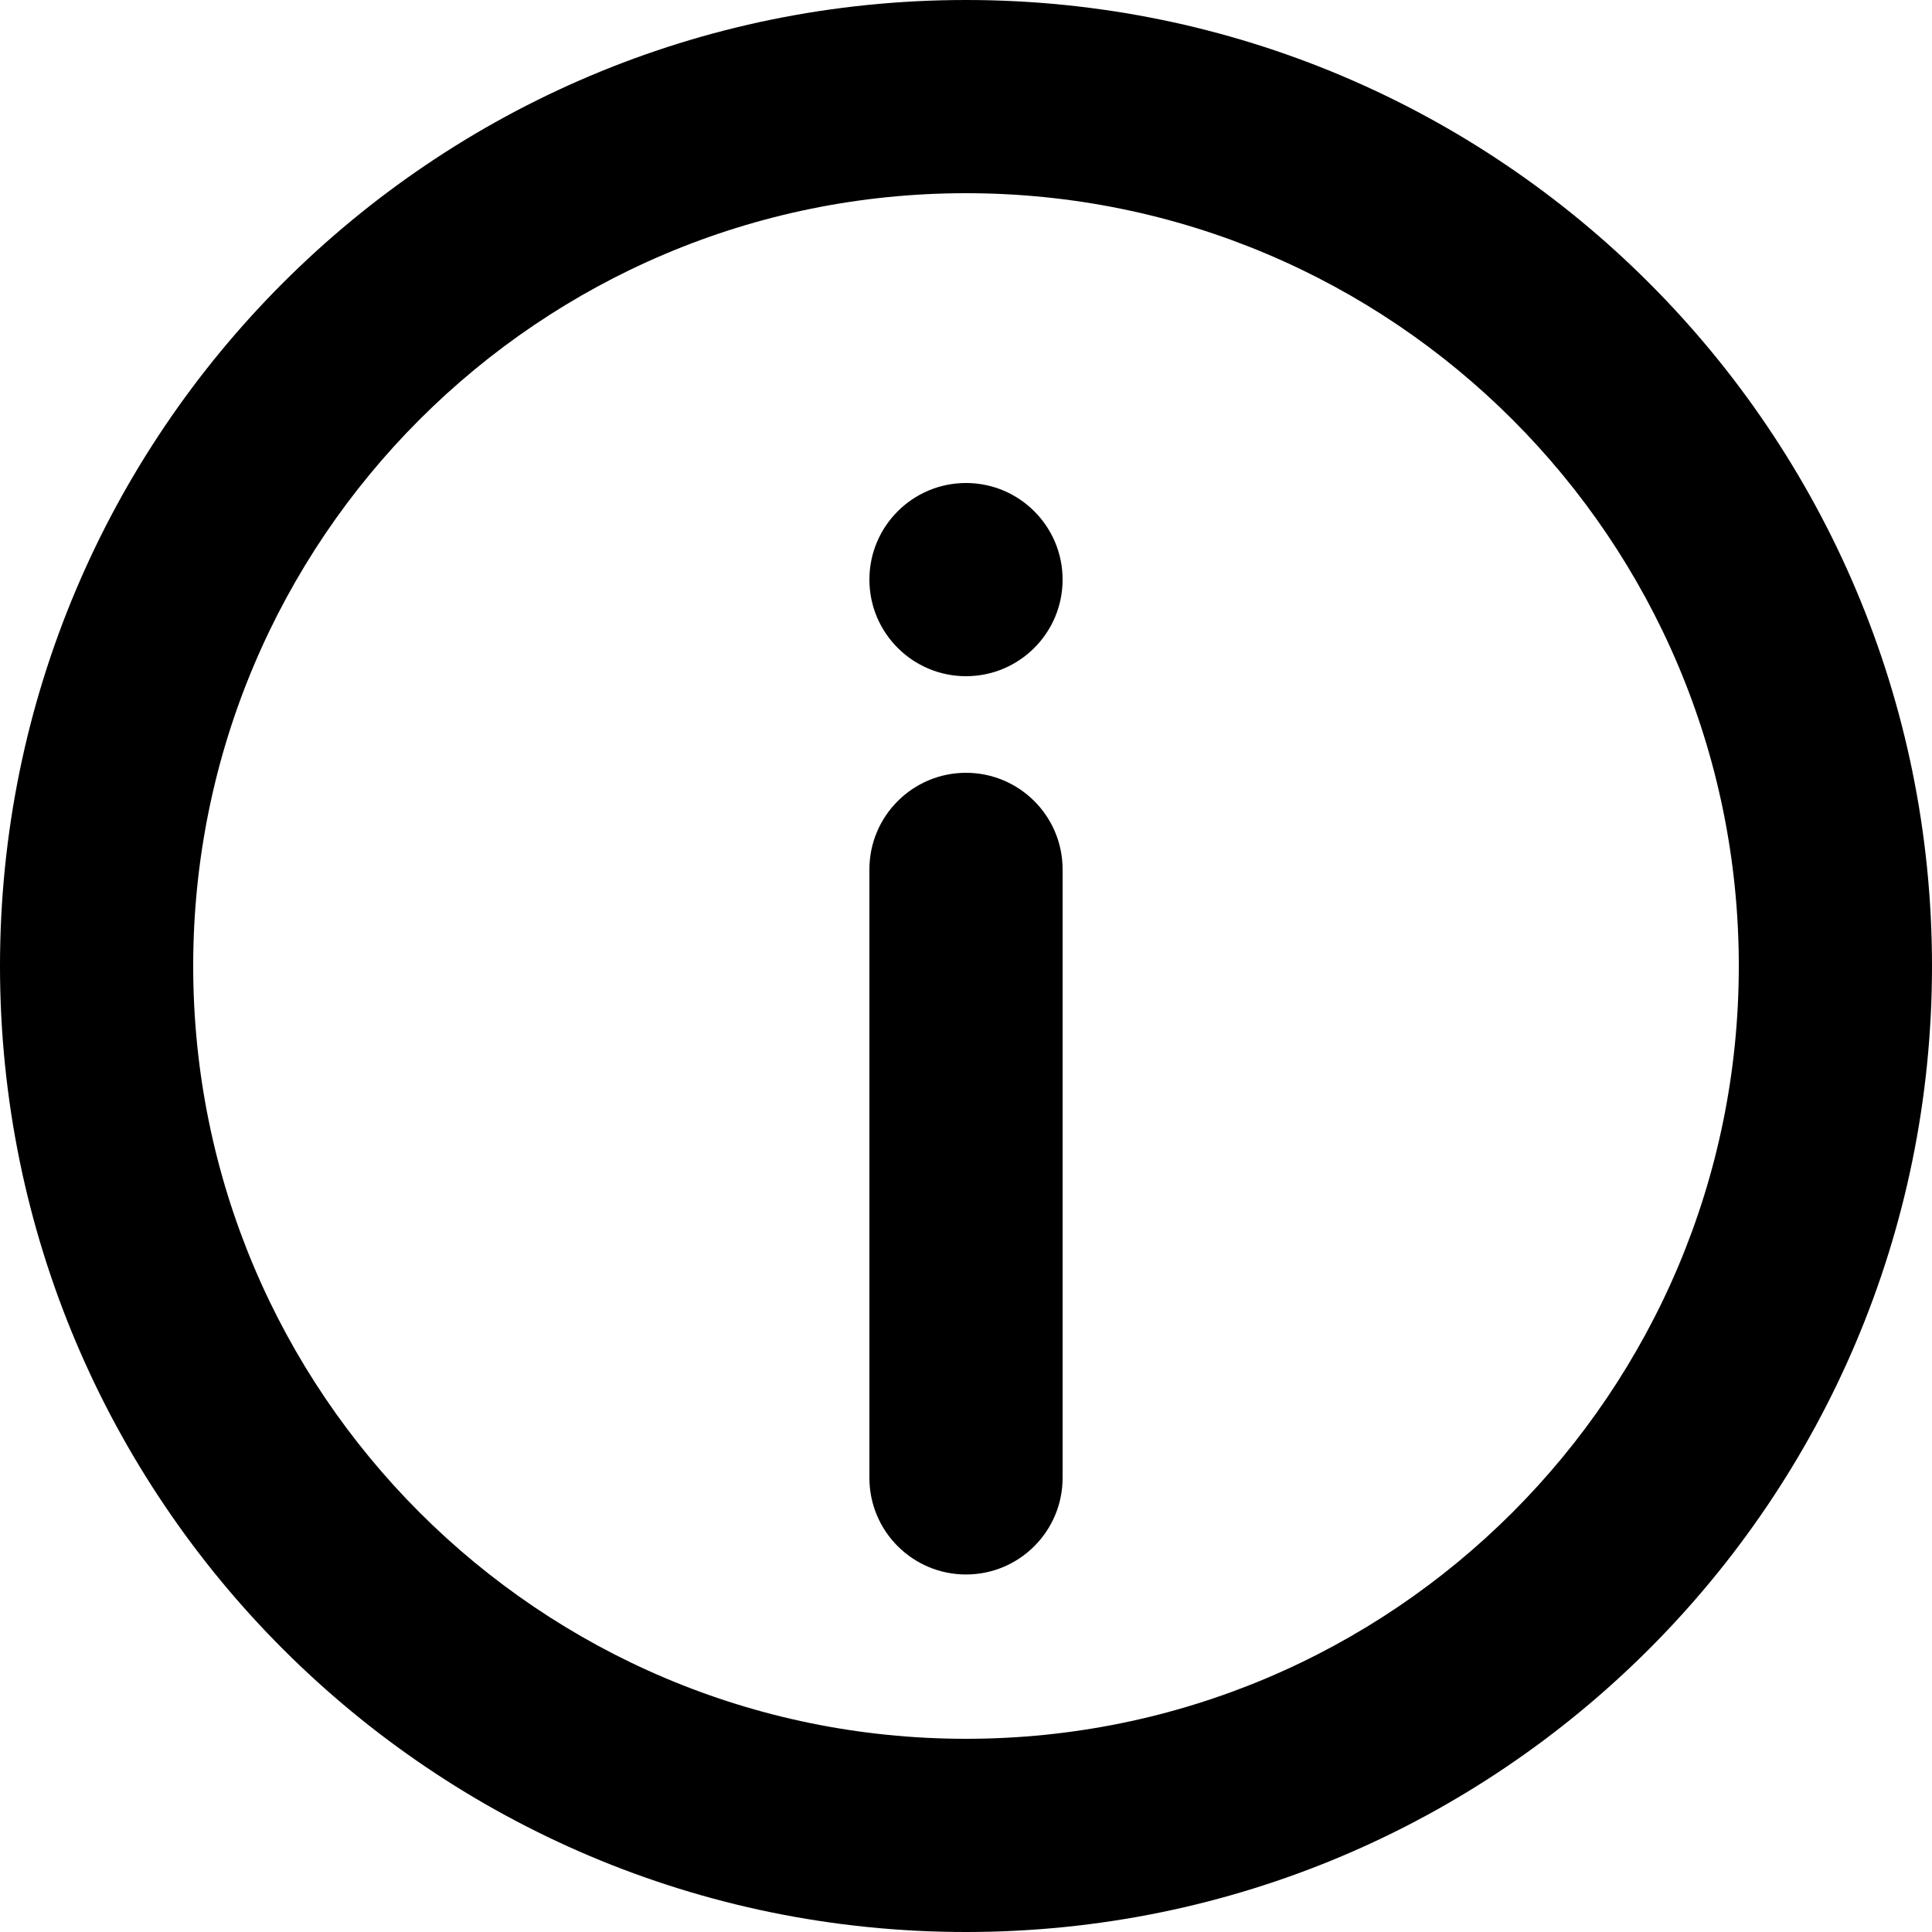
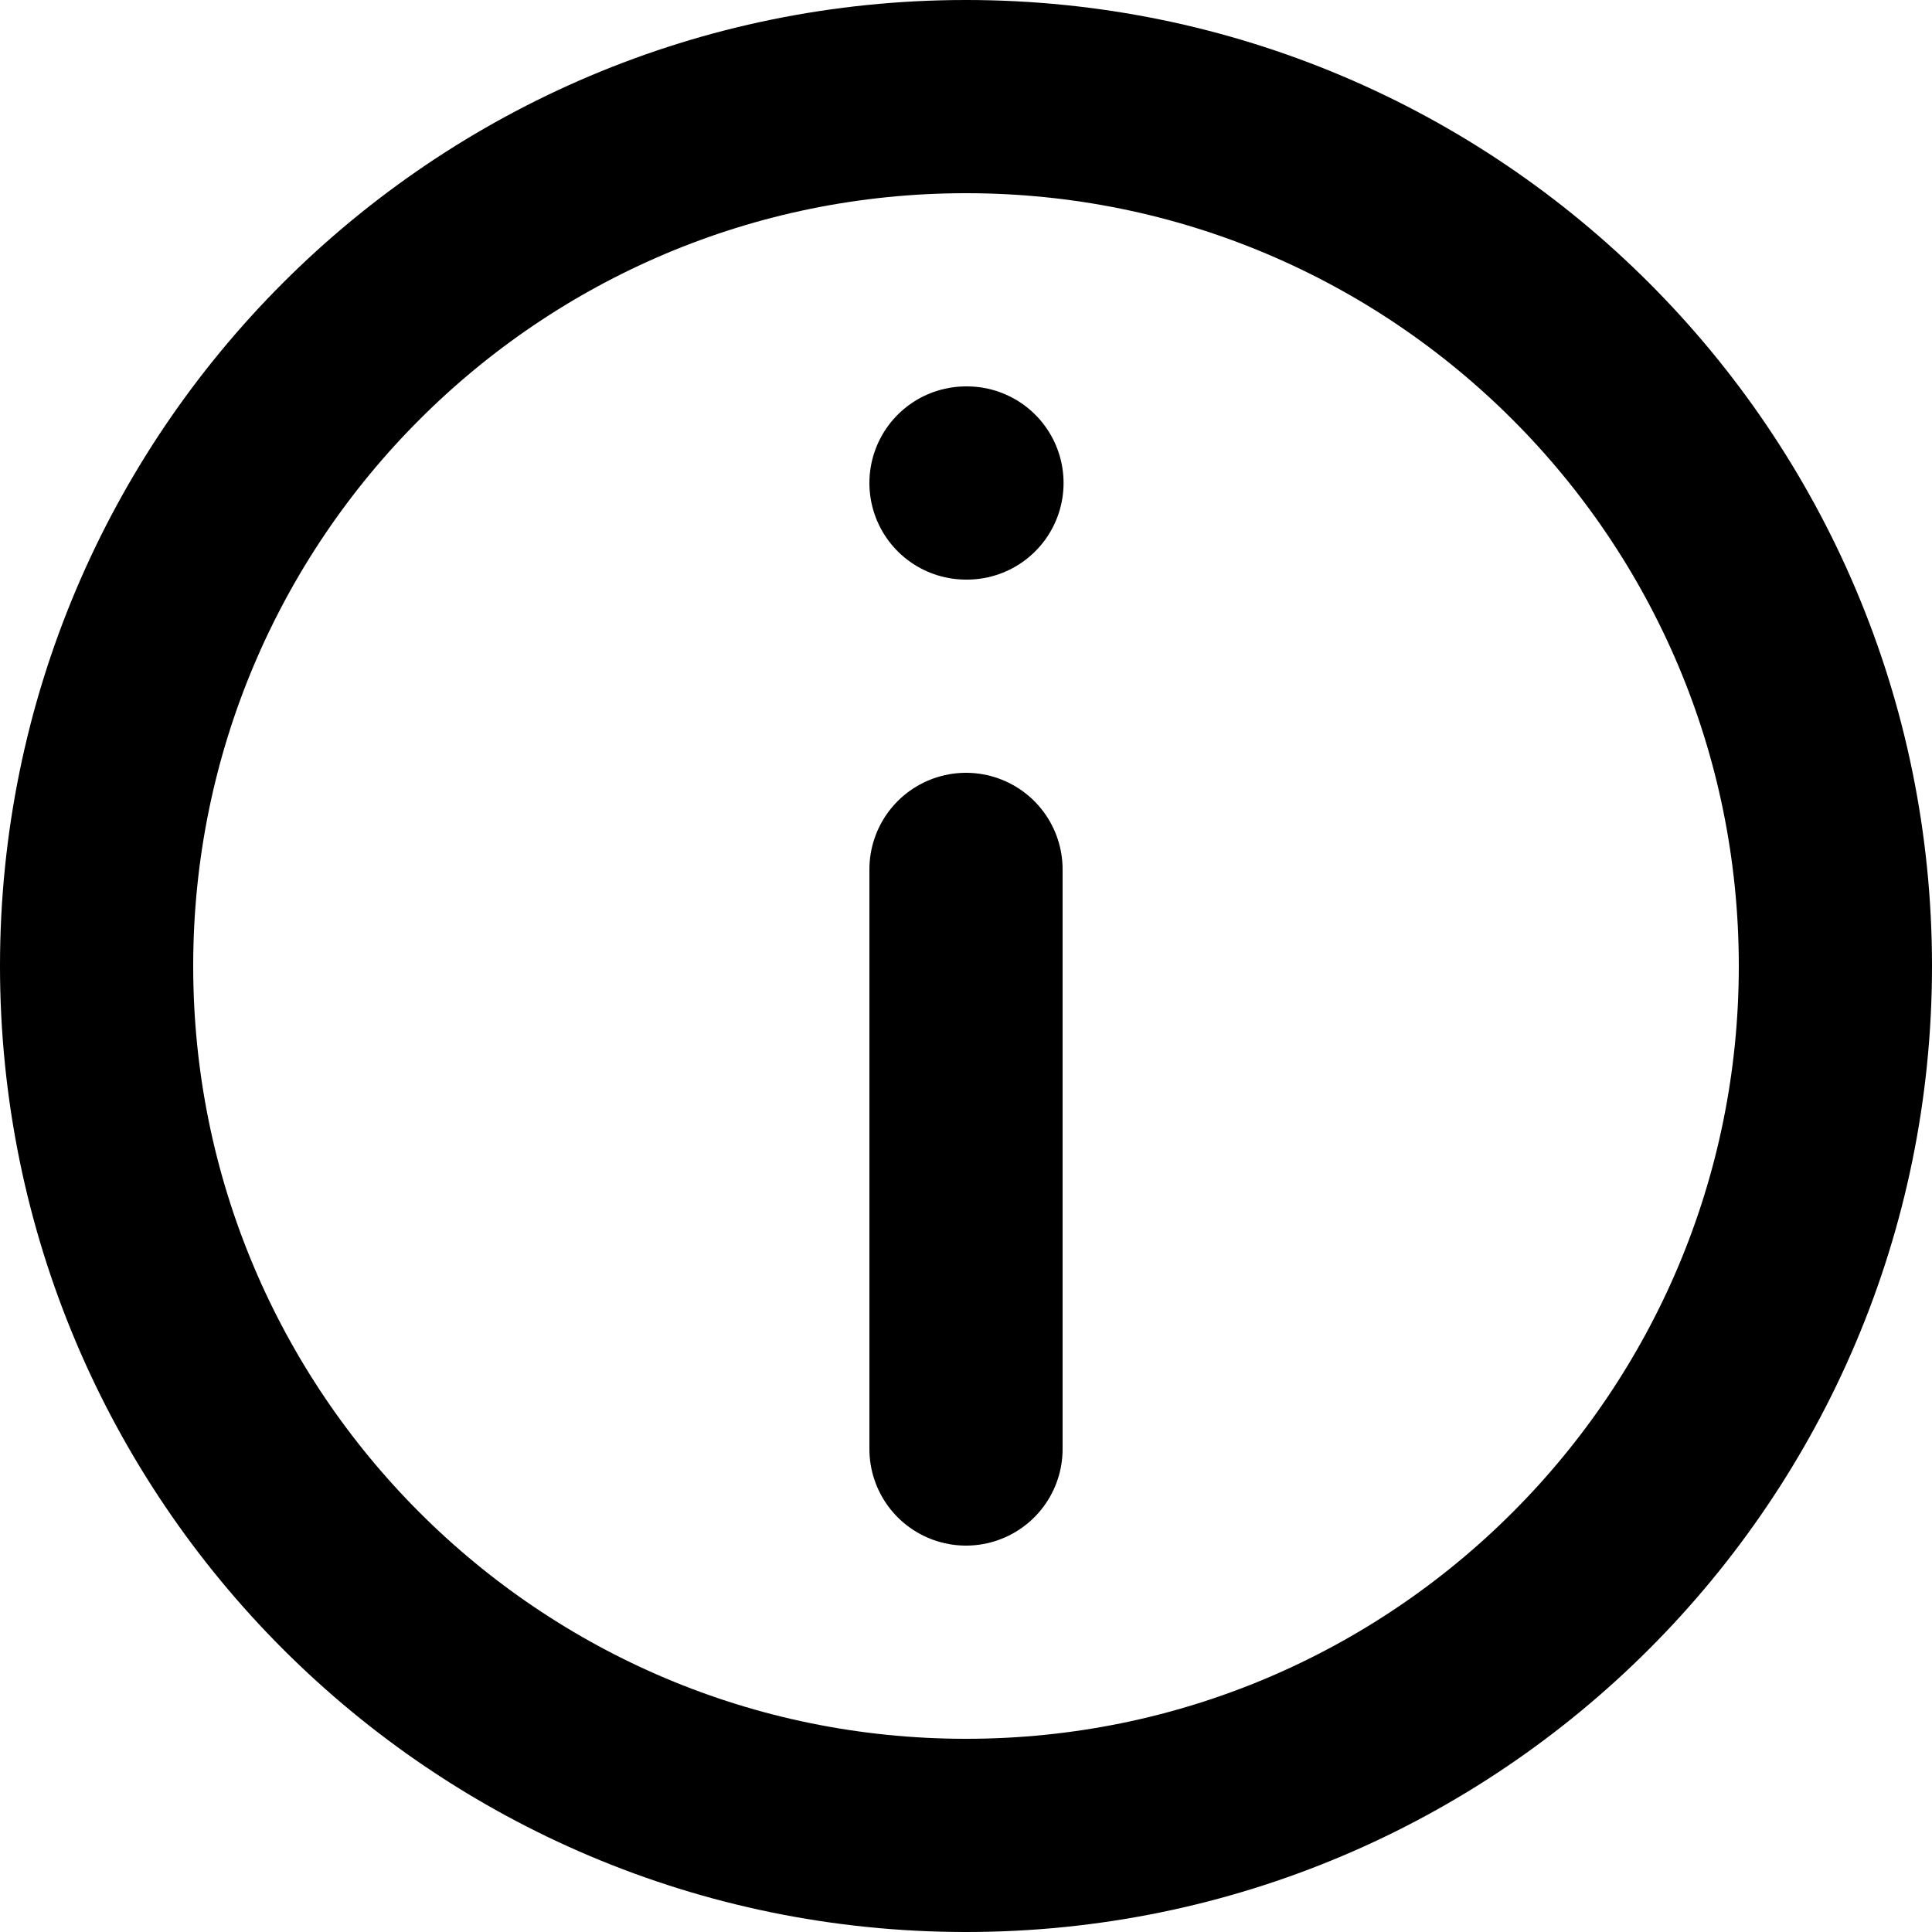
<svg xmlns="http://www.w3.org/2000/svg" width="20" height="20" viewBox="0 0 20 20" fill="none">
-   <path d="M10 8C10.552 8 11 8.448 11 9V15.299C11 15.851 10.552 16.299 10 16.299C9.448 16.299 9 15.851 9 15.299V9C9 8.448 9.448 8 10 8Z" fill="black" />
-   <path d="M10 5C10.552 5 11 5.448 11 6C11 6.552 10.552 7 10 7C9.448 7 9 6.552 9 6C9 5.448 9.448 5 10 5Z" fill="black" />
-   <path fill-rule="evenodd" clip-rule="evenodd" d="M10 0C15.523 0 20 4.477 20 10C20 15.523 15.523 20 10 20C4.477 20 0 15.523 0 10C0 4.477 4.477 0 10 0ZM10 2C5.582 2 2 5.582 2 10C2 14.418 5.582 18 10 18C14.418 18 18 14.418 18 10C18 5.582 14.418 2 10 2Z" fill="black" />
+   <path id="Vector" d="M10 15V9M10 5H10.01M19 10C19 14.971 14.971 19 10 19C5.029 19 1 14.971 1 10C1 5.029 5.029 1 10 1C14.971 1 19 5.029 19 10Z" stroke="black" stroke-width="2" stroke-linecap="round" />
</svg>
